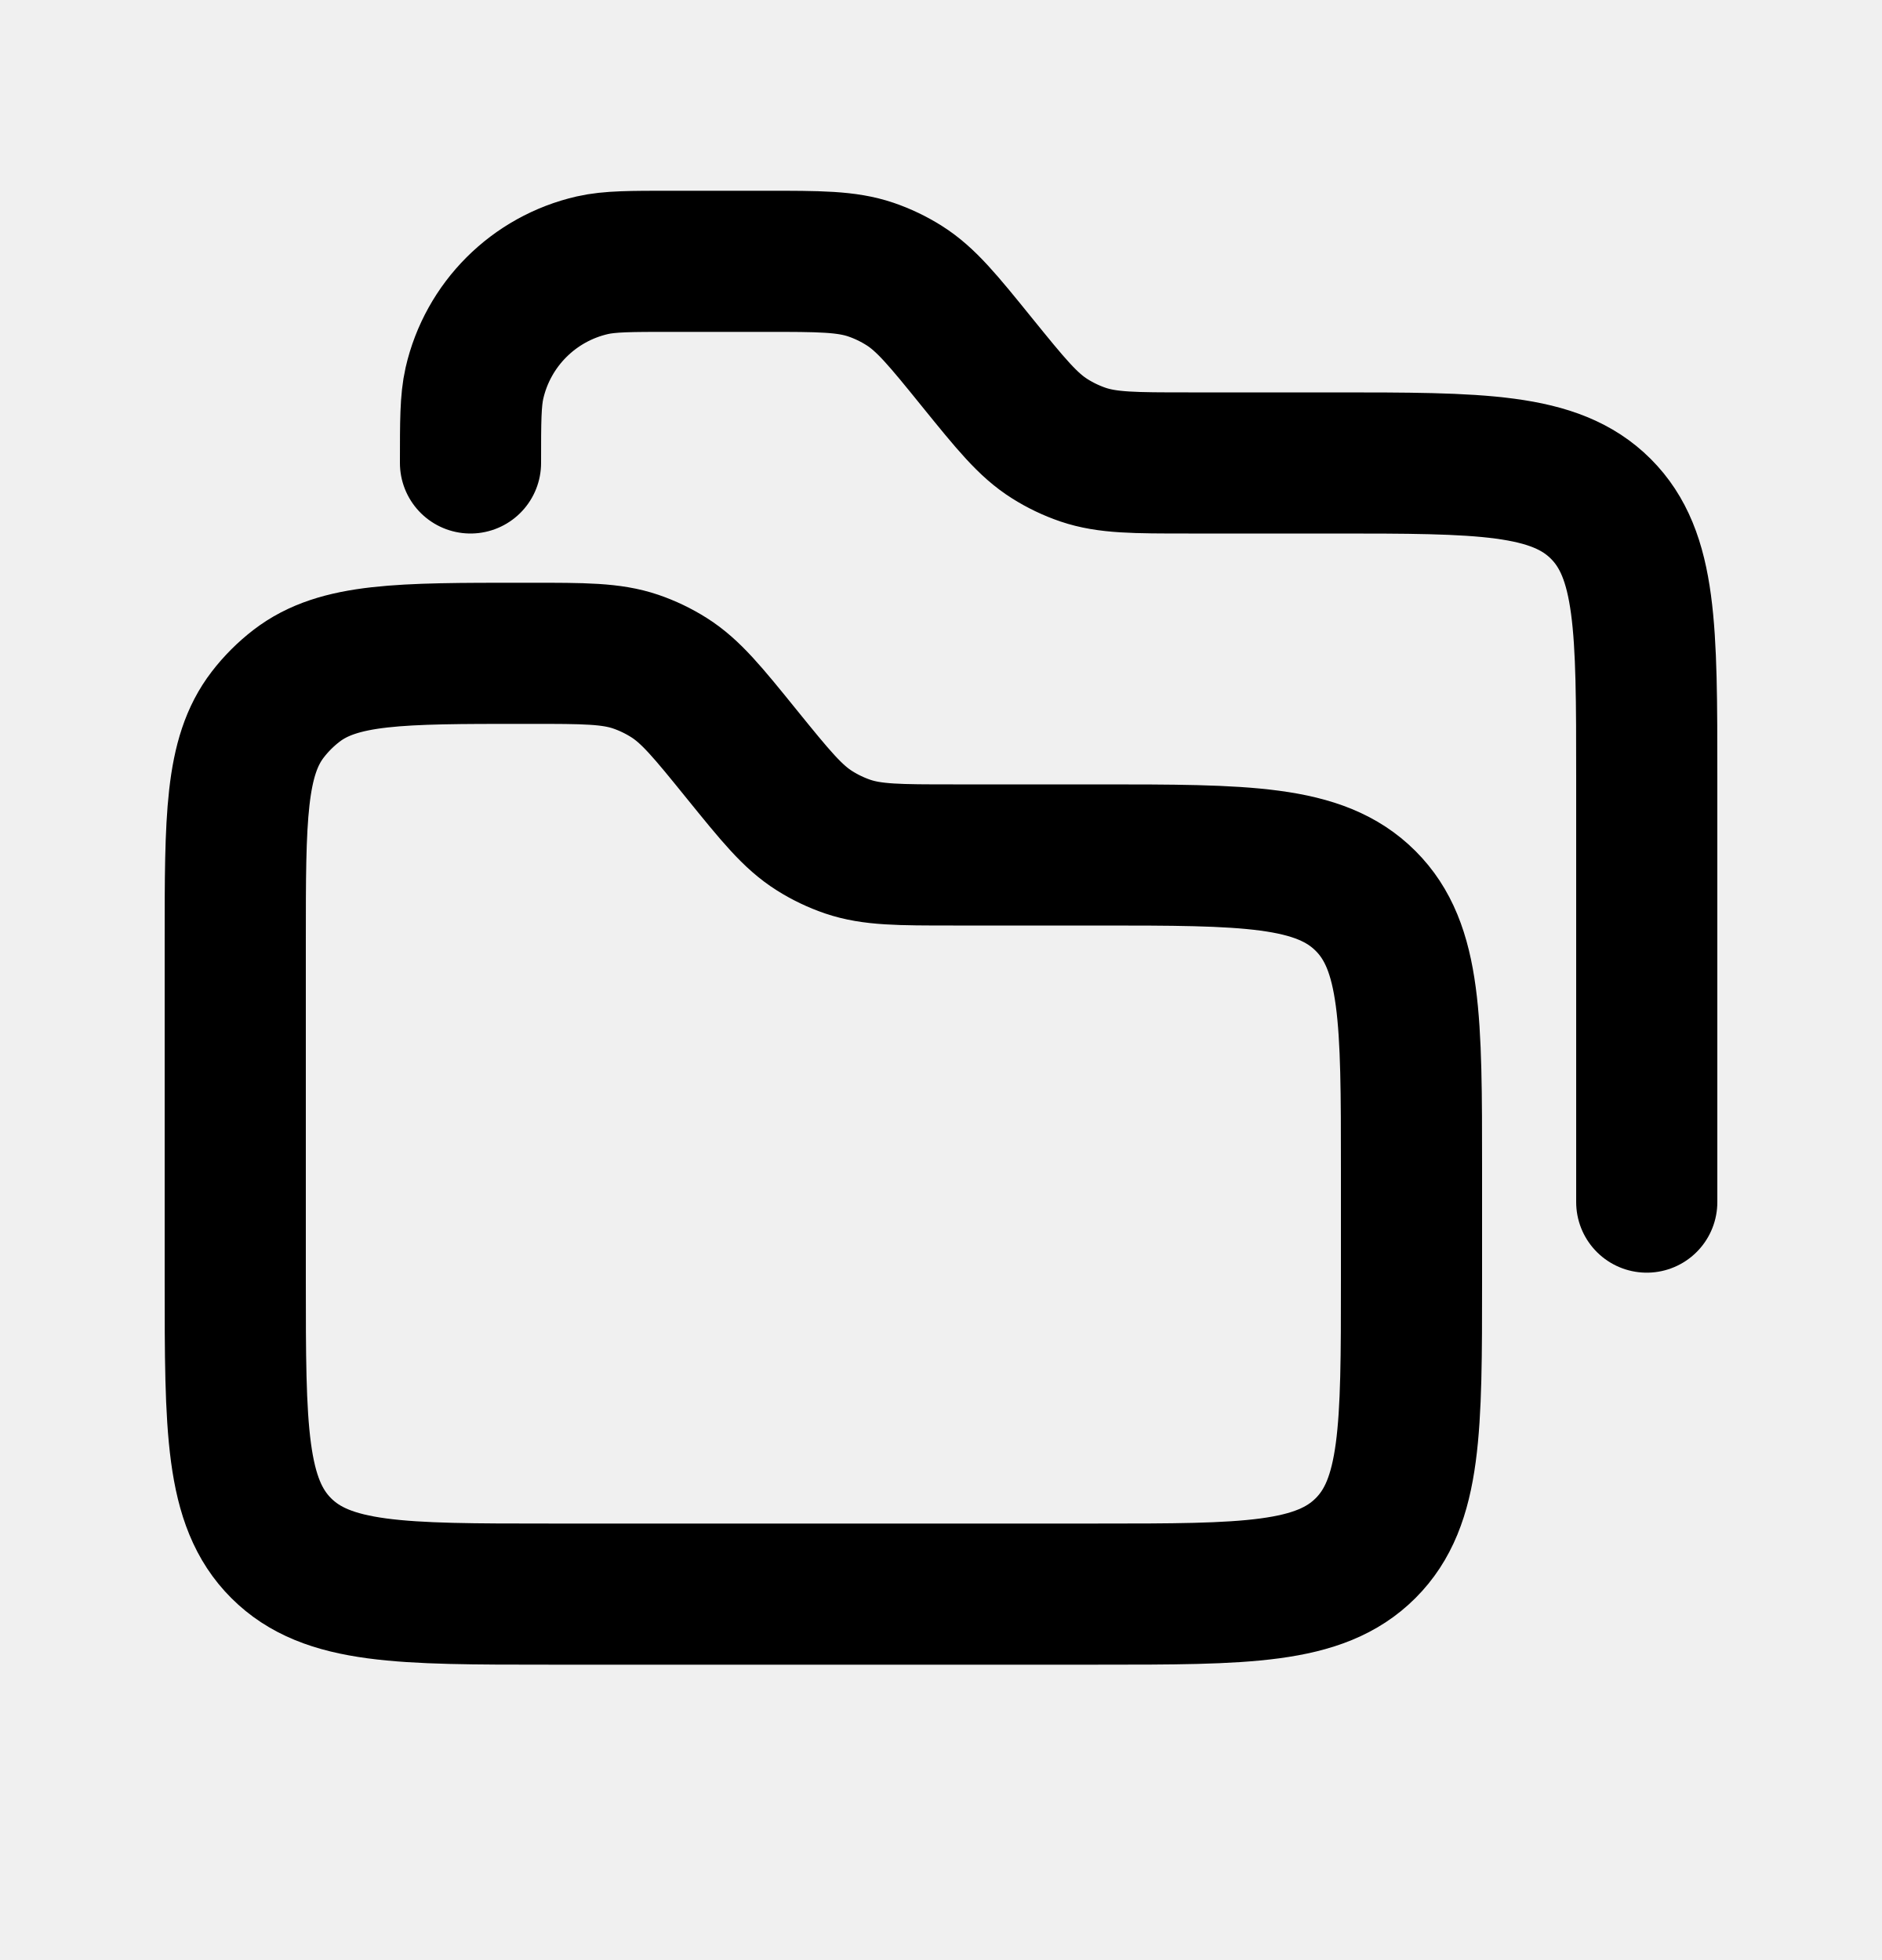
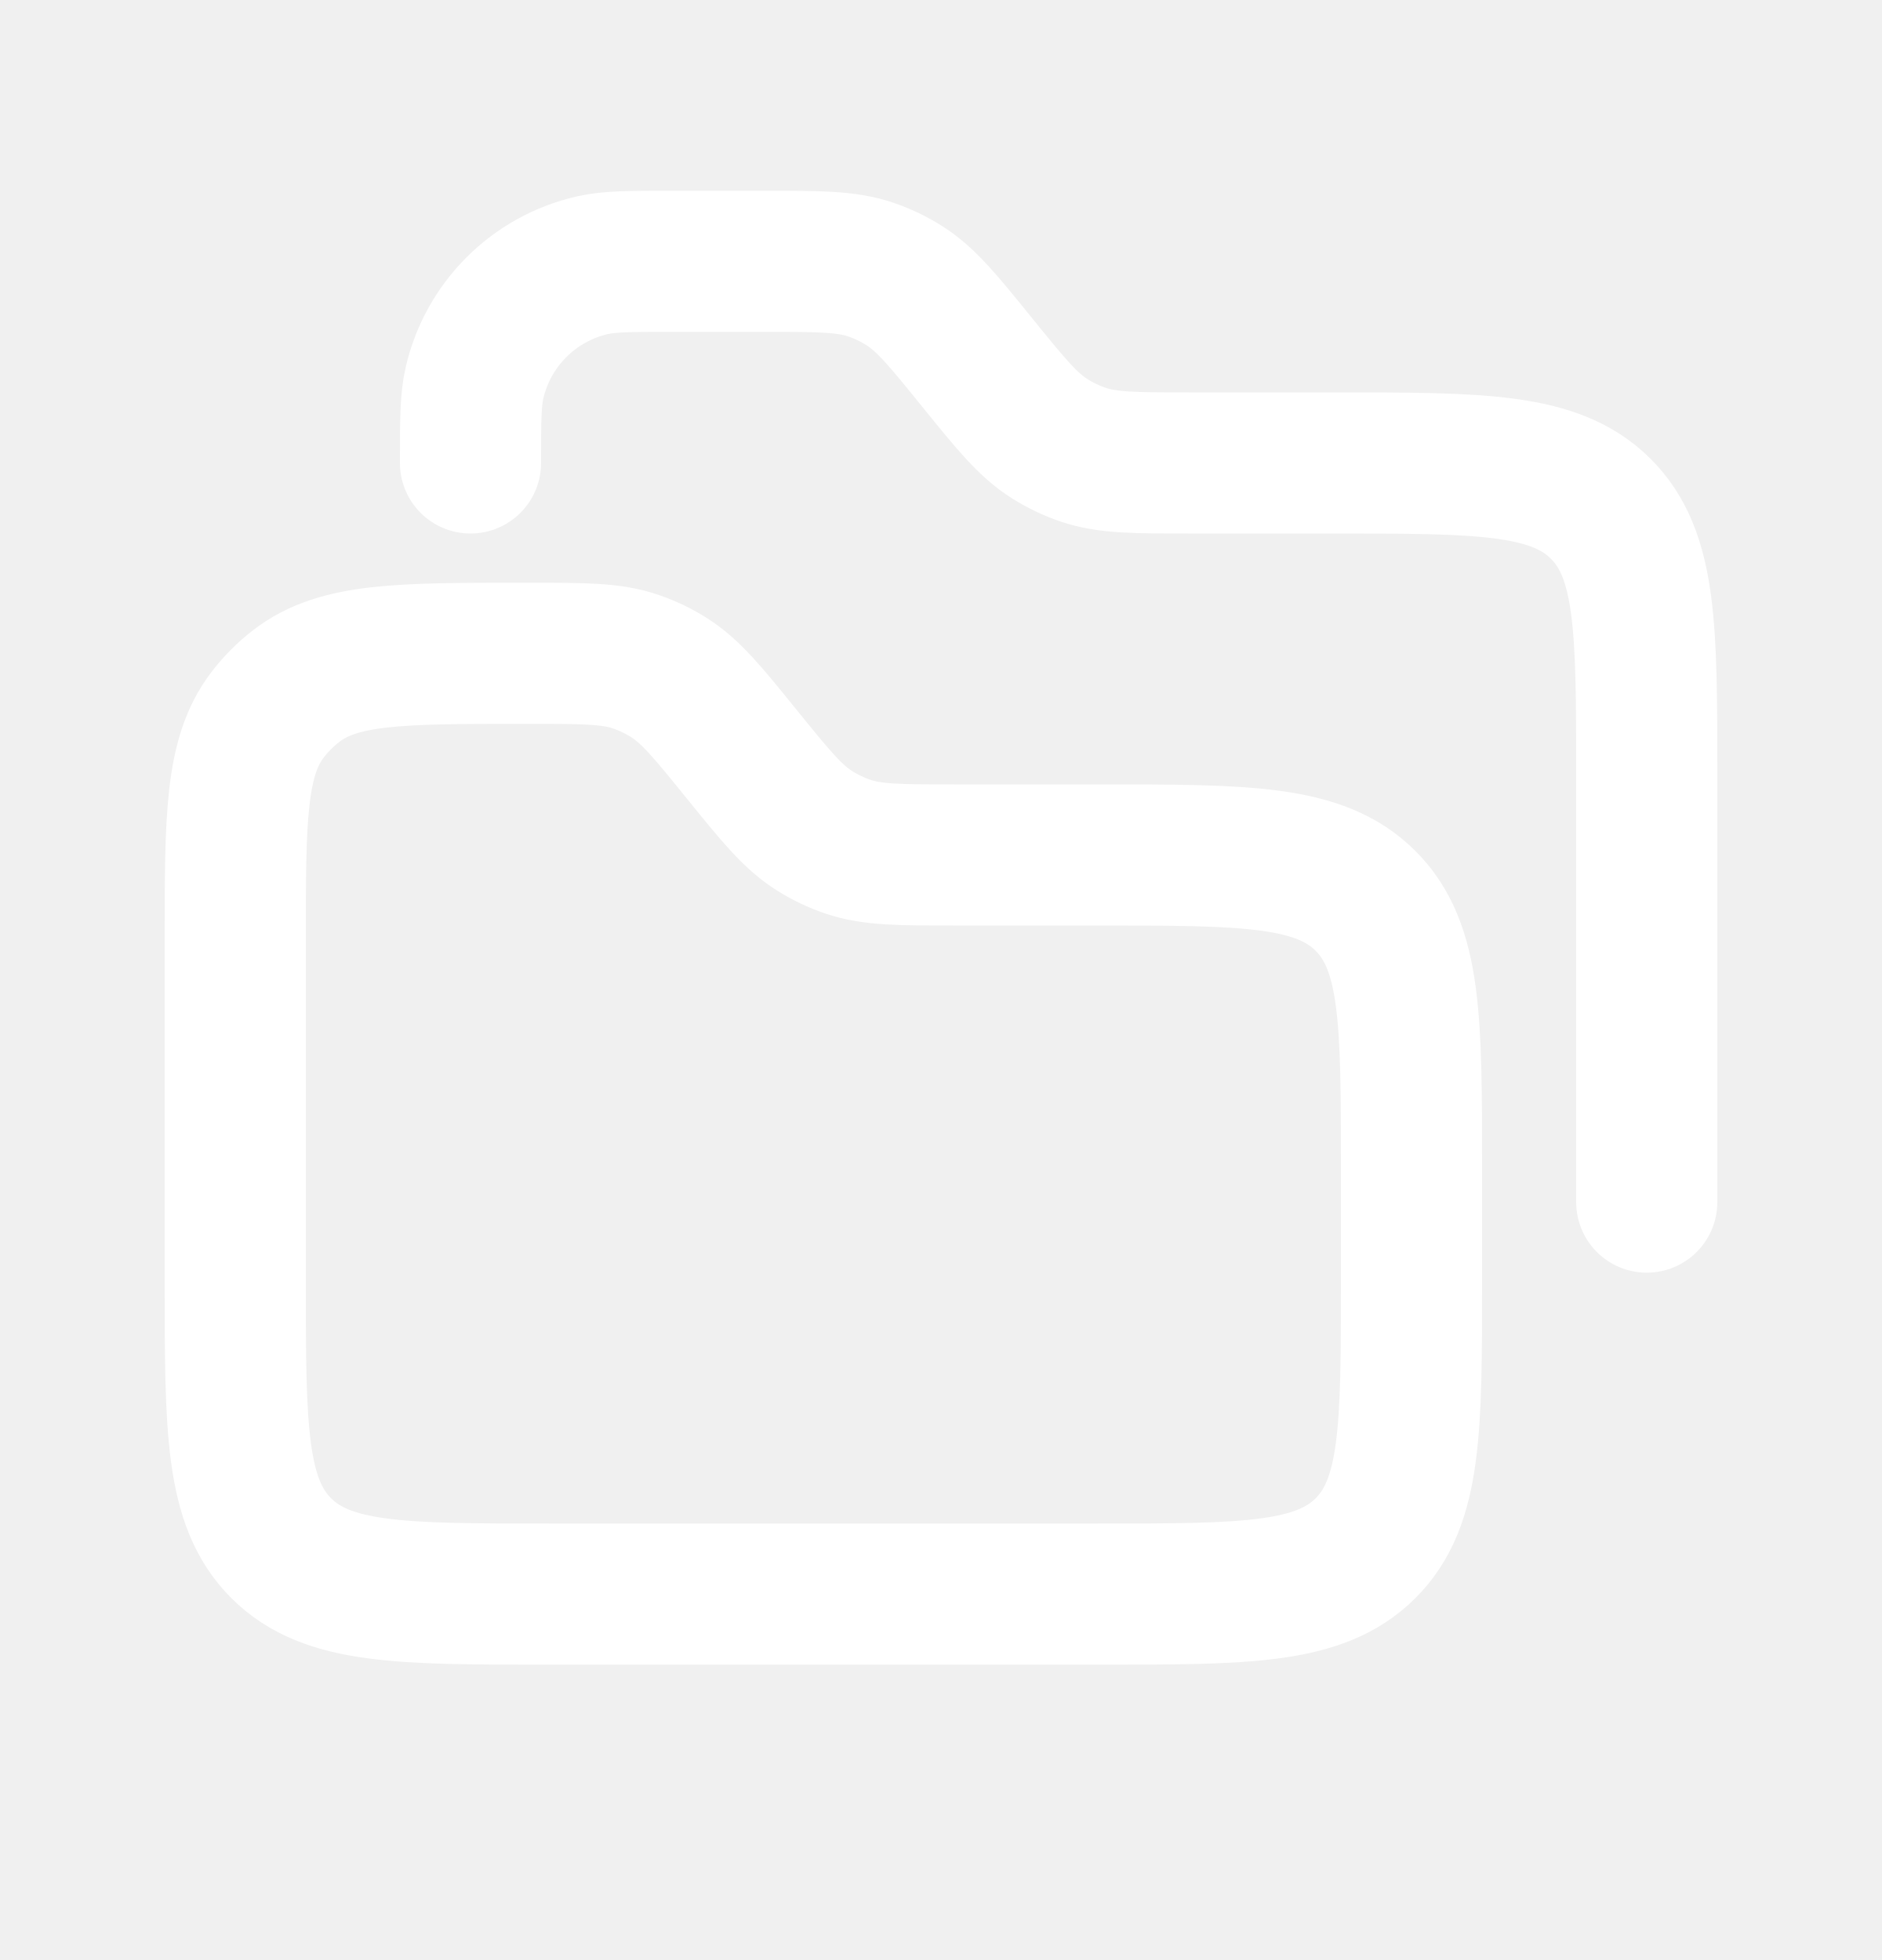
<svg xmlns="http://www.w3.org/2000/svg" width="24" height="25" viewBox="0 0 24 25" fill="none">
-   <mask id="mask0_40_1382" style="mask-type:alpha" maskUnits="userSpaceOnUse" x="0" y="0" width="24" height="25">
+   <mask id="mask0_76_1927" style="mask-type:alpha" maskUnits="userSpaceOnUse" x="0" y="0" width="24" height="25">
    <rect y="0.333" width="24" height="24" fill="#D9D9D9" />
  </mask>
-   <g mask="url(#mask0_40_1382)">
-     <path d="M3 12.001C3 10.436 3 9.654 3.414 9.115C3.52 8.977 3.644 8.853 3.782 8.747C4.321 8.333 5.103 8.333 6.668 8.333H6.762C7.449 8.333 7.793 8.333 8.106 8.439C8.255 8.49 8.397 8.558 8.53 8.642C8.809 8.818 9.026 9.085 9.458 9.619V9.619C9.891 10.153 10.107 10.42 10.387 10.596C10.52 10.68 10.662 10.748 10.811 10.799C11.124 10.905 11.467 10.905 12.155 10.905H14C15.886 10.905 16.828 10.905 17.414 11.491C18 12.076 18 13.019 18 14.905V16.333C18 18.219 18 19.162 17.414 19.747C16.828 20.333 15.886 20.333 14 20.333H7C5.114 20.333 4.172 20.333 3.586 19.747C3 19.162 3 18.219 3 16.333V12.001Z" stroke="black" stroke-width="1.8" />
-     <path d="M21 15.333V9.905C21 8.019 21 7.076 20.414 6.49C19.828 5.905 18.886 5.905 17 5.905H15.155C14.467 5.905 14.124 5.905 13.811 5.799C13.662 5.748 13.52 5.68 13.387 5.596C13.107 5.42 12.891 5.153 12.458 4.619V4.619C12.026 4.085 11.809 3.818 11.53 3.642C11.397 3.558 11.255 3.49 11.106 3.439C10.793 3.333 10.449 3.333 9.762 3.333H8.571C8.04 3.333 7.775 3.333 7.555 3.383C6.806 3.554 6.221 4.139 6.05 4.888C6 5.108 6 5.373 6 5.905V5.905" stroke="black" stroke-width="1.8" stroke-linecap="round" />
+   <g mask="url(#mask0_76_1927)">
+     <path d="M3 12.001C3 10.436 3 9.654 3.414 9.115C3.52 8.977 3.644 8.853 3.782 8.747C4.321 8.333 5.103 8.333 6.668 8.333H6.762C7.449 8.333 7.793 8.333 8.106 8.439C8.255 8.49 8.397 8.558 8.53 8.642C8.809 8.818 9.026 9.085 9.458 9.619V9.619C9.891 10.153 10.107 10.42 10.387 10.596C10.52 10.68 10.662 10.748 10.811 10.799C11.124 10.905 11.467 10.905 12.155 10.905H14C15.886 10.905 16.828 10.905 17.414 11.491C18 12.076 18 13.019 18 14.905V16.333C18 18.219 18 19.162 17.414 19.747C16.828 20.333 15.886 20.333 14 20.333H7C5.114 20.333 4.172 20.333 3.586 19.747C3 19.162 3 18.219 3 16.333V12.001Z" stroke="white" stroke-width="1.8" />
+     <path d="M21 15.333V9.905C21 8.019 21 7.076 20.414 6.49C19.828 5.905 18.886 5.905 17 5.905H15.155C14.467 5.905 14.124 5.905 13.811 5.799C13.662 5.748 13.52 5.68 13.387 5.596C13.107 5.42 12.891 5.153 12.458 4.619V4.619C12.026 4.085 11.809 3.818 11.53 3.642C11.397 3.558 11.255 3.49 11.106 3.439C10.793 3.333 10.449 3.333 9.762 3.333H8.571C8.04 3.333 7.775 3.333 7.555 3.383C6.806 3.554 6.221 4.139 6.05 4.888C6 5.108 6 5.373 6 5.905V5.905" stroke="white" stroke-width="1.8" stroke-linecap="round" />
  </g>
</svg>
